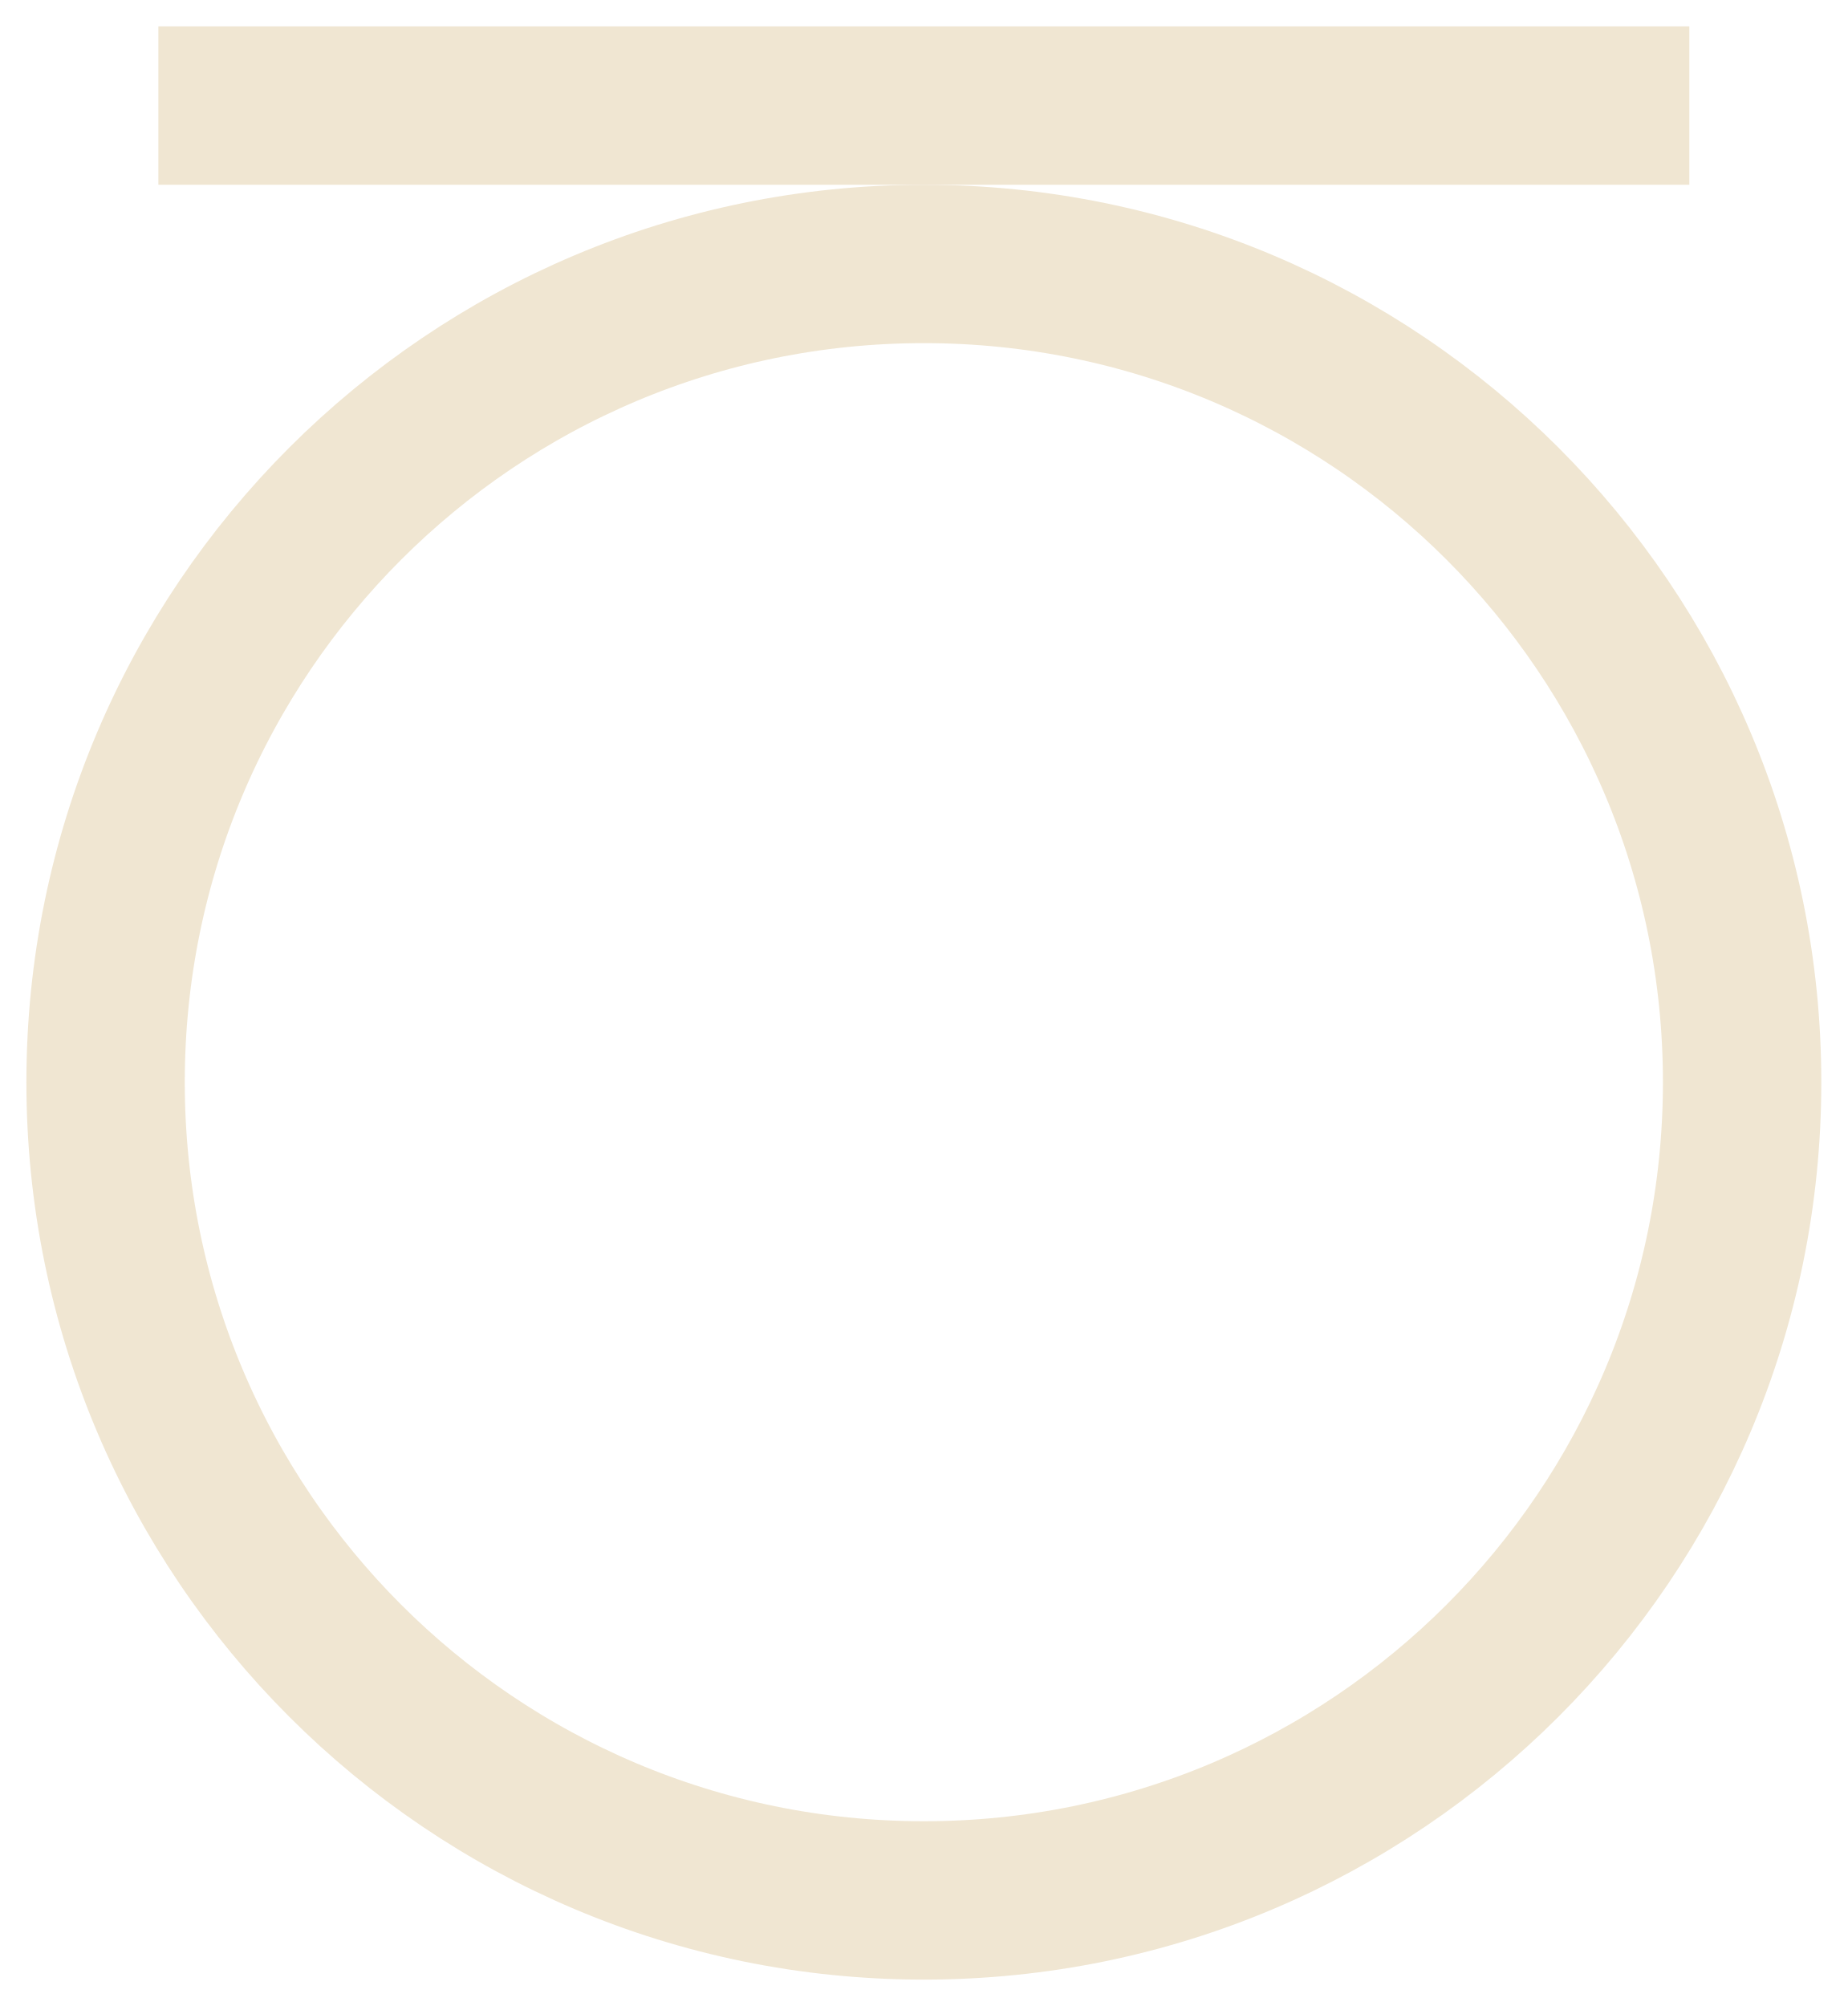
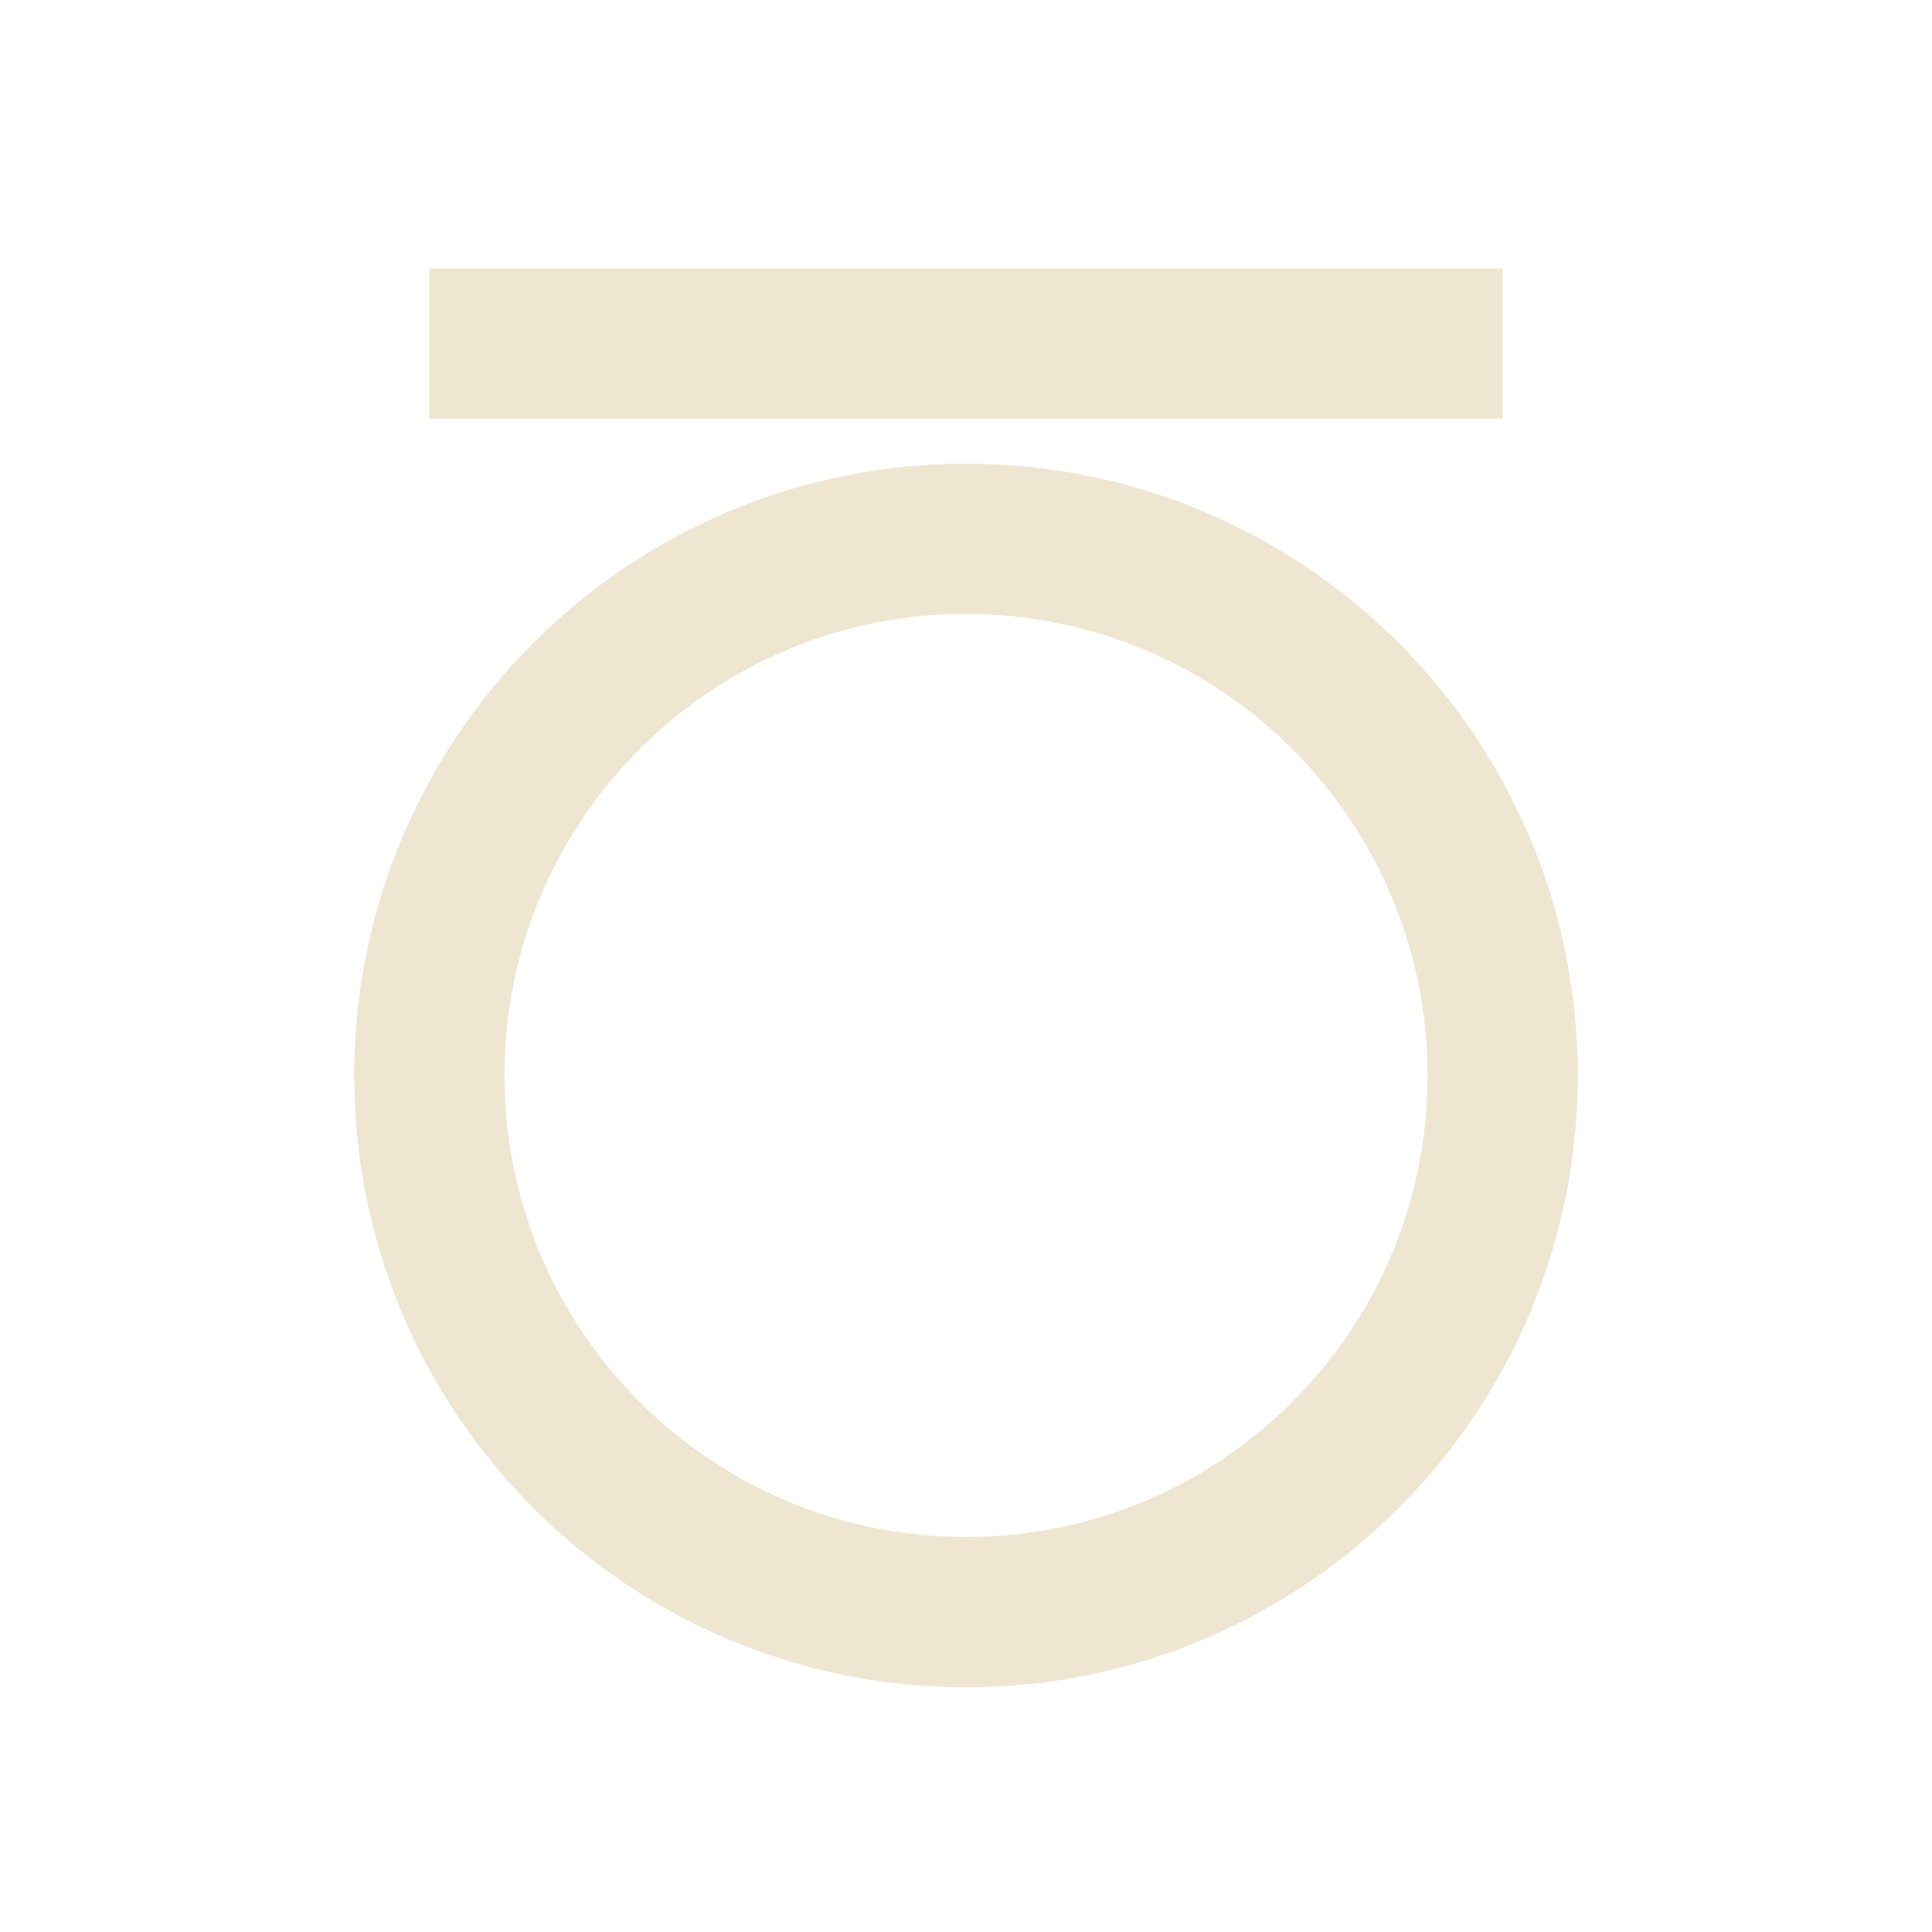
- <svg xmlns="http://www.w3.org/2000/svg" width="35px" height="38px" viewBox="0 0 35 38" version="1.1">
-   <defs />
-   <g id="Page-1" stroke="none" stroke-width="1" fill="none" fill-rule="evenodd">
-     <g id="Desktop-HD" transform="translate(-30, -1561)" stroke="#F0E6D2" stroke-width="3">
-       <g id="side-navbar" transform="translate(0, 672)">
-         <g id="item-1" transform="translate(0, 860)">
-           <g id="title-arcane" transform="translate(32, 22)">
-             <g id="picto-toile" transform="translate(0, 8)">
-               <path d="M31,19.5 C31,28.061 24.06,35 15.5,35 C6.94,35 0,28.061 0,19.5 C0,10.939 6.94,4 15.5,4 C24.06,4 31,10.939 31,19.5 Z" id="Stroke-1" />
-               <path d="M1,1 L30,1" id="Stroke-3" />
-             </g>
-           </g>
-         </g>
-       </g>
-     </g>
-   </g>
+ <svg xmlns="http://www.w3.org/2000/svg" version="1.1" id="Calque_2" x="0px" y="0px" viewBox="0 0 90 90" style="enable-background:new 0 0 90 90;" xml:space="preserve">
+   <style type="text/css">
+ 	.st0{fill:#EFE6D2;stroke:#EFE6D2;stroke-width:7;stroke-miterlimit:10;}
+ 	.st1{fill:none;stroke:#EFE6D2;stroke-width:7;stroke-miterlimit:10;}
+ </style>
+   <line id="XMLID_1_" class="st0" x1="20" y1="16" x2="70" y2="16" />
+   <circle id="XMLID_3_" class="st1" cx="45" cy="50.1" r="25" />
</svg>
